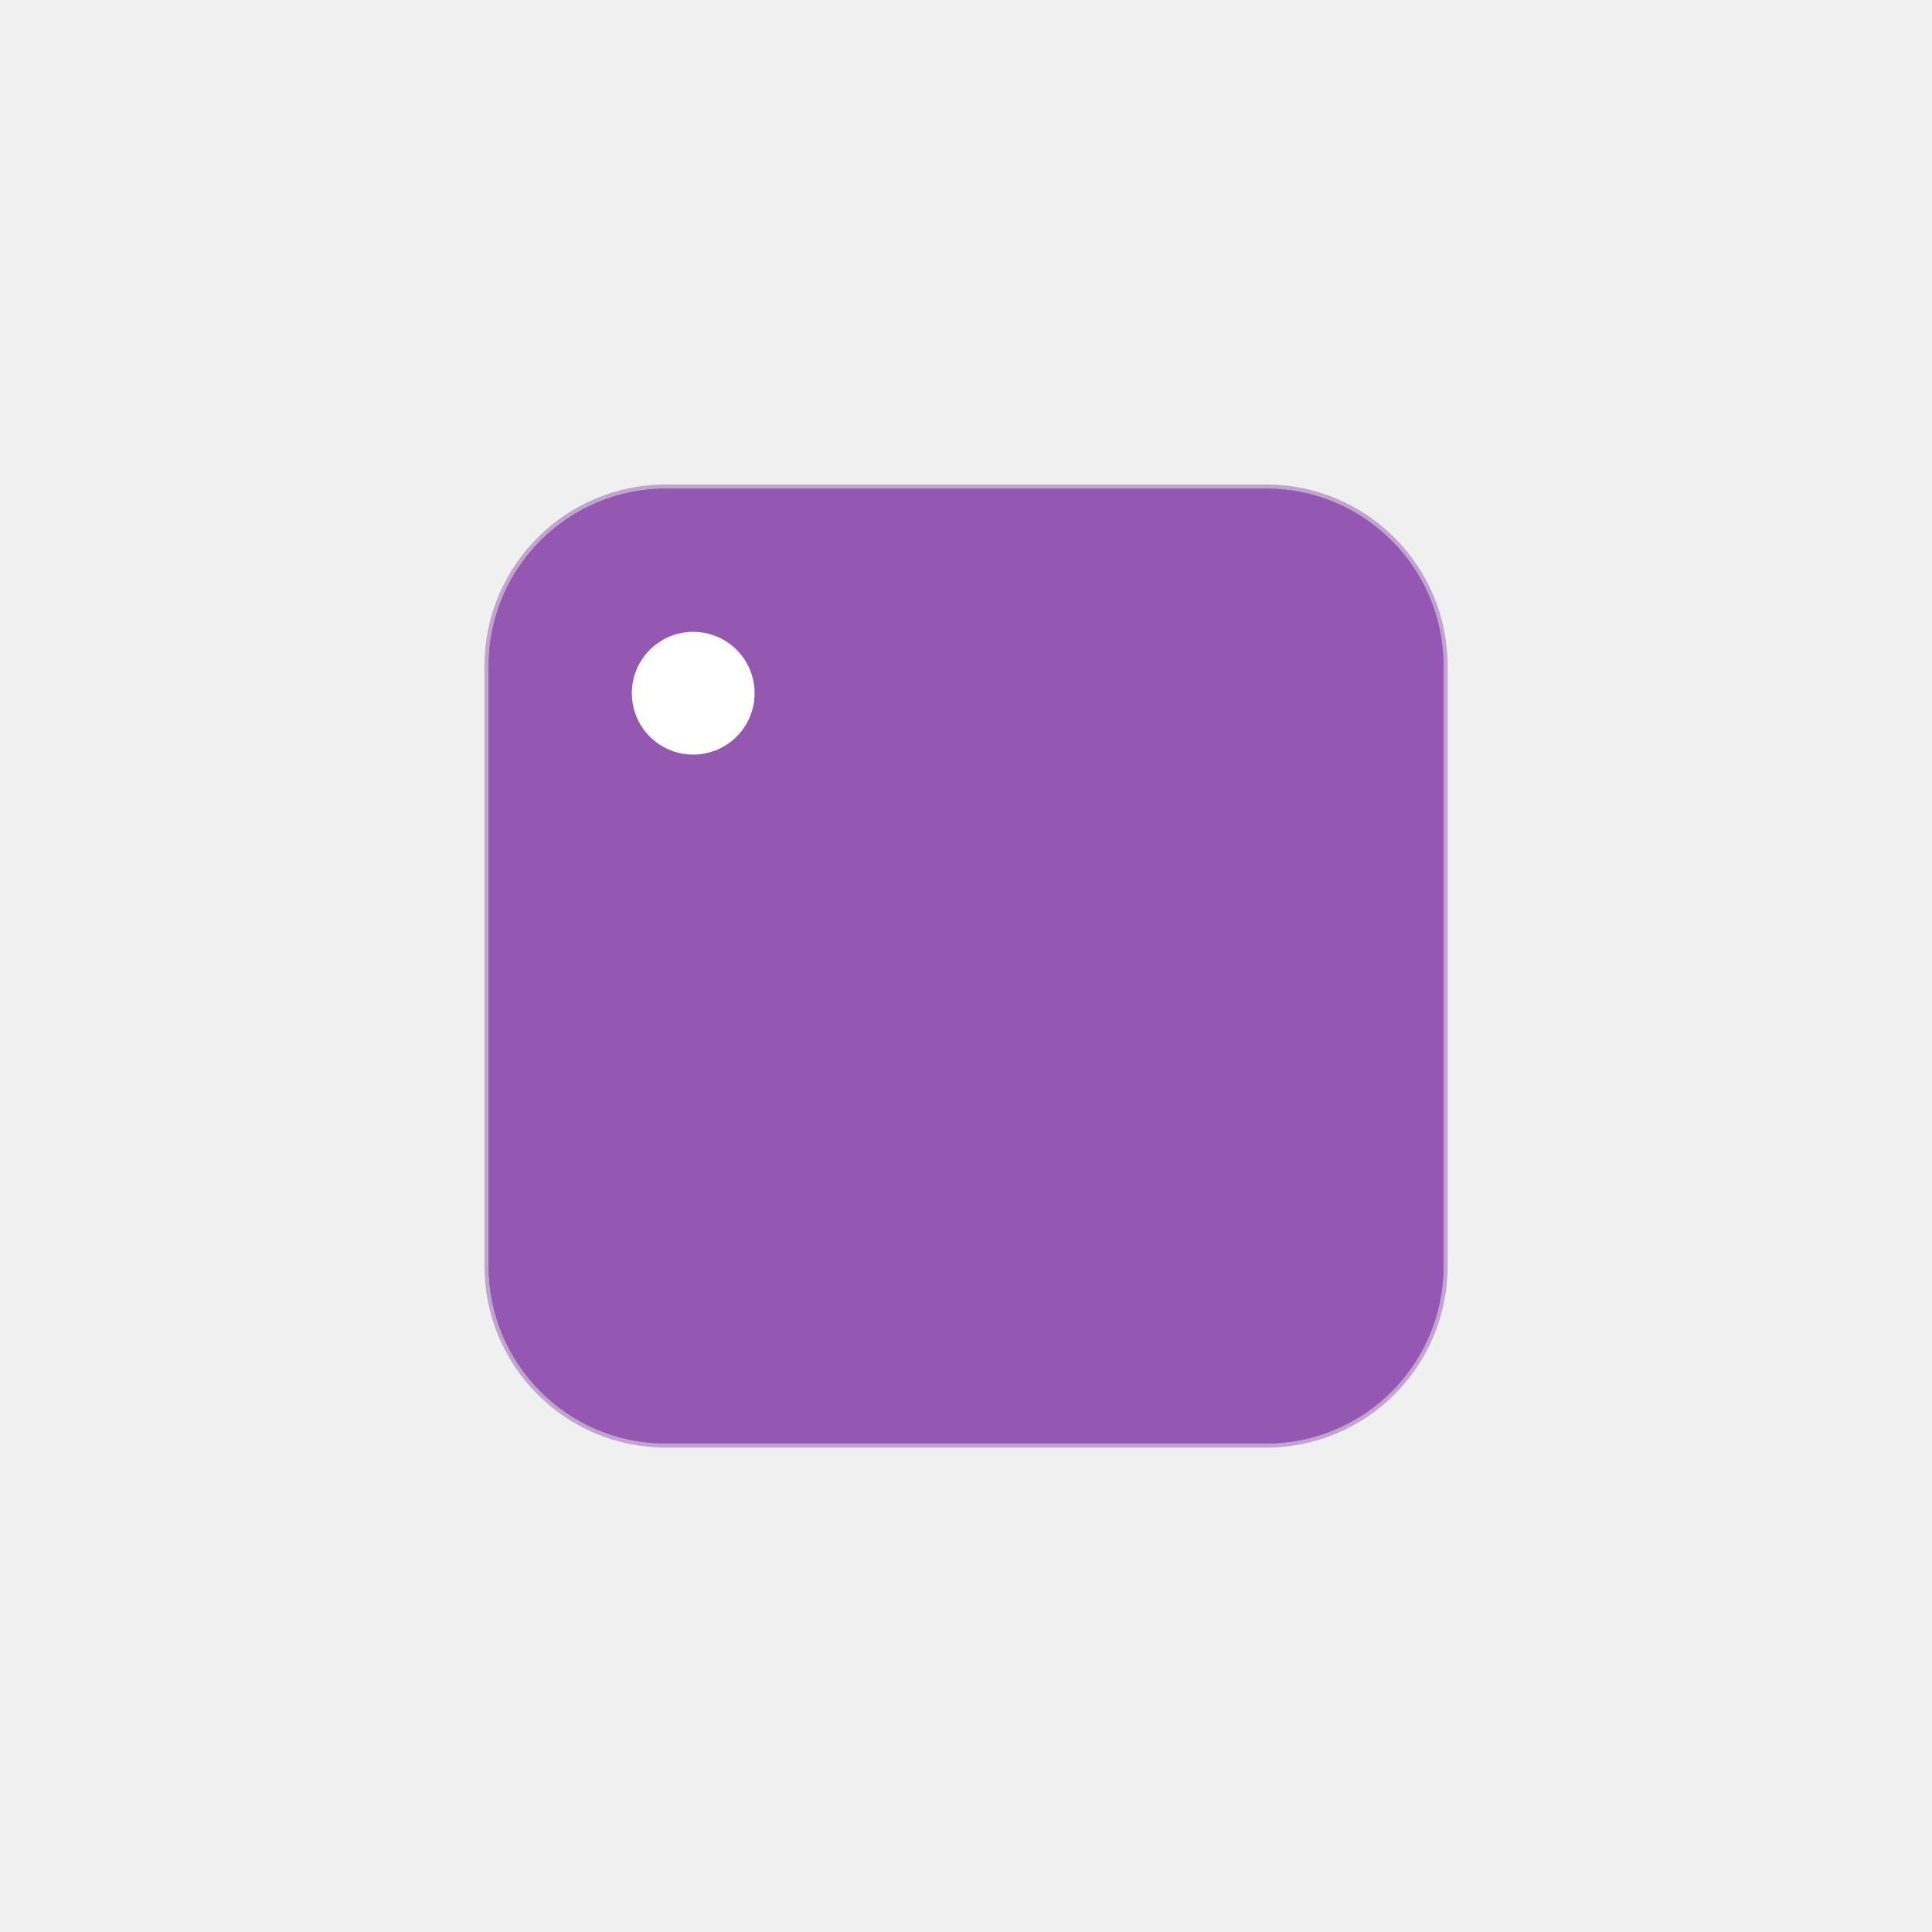
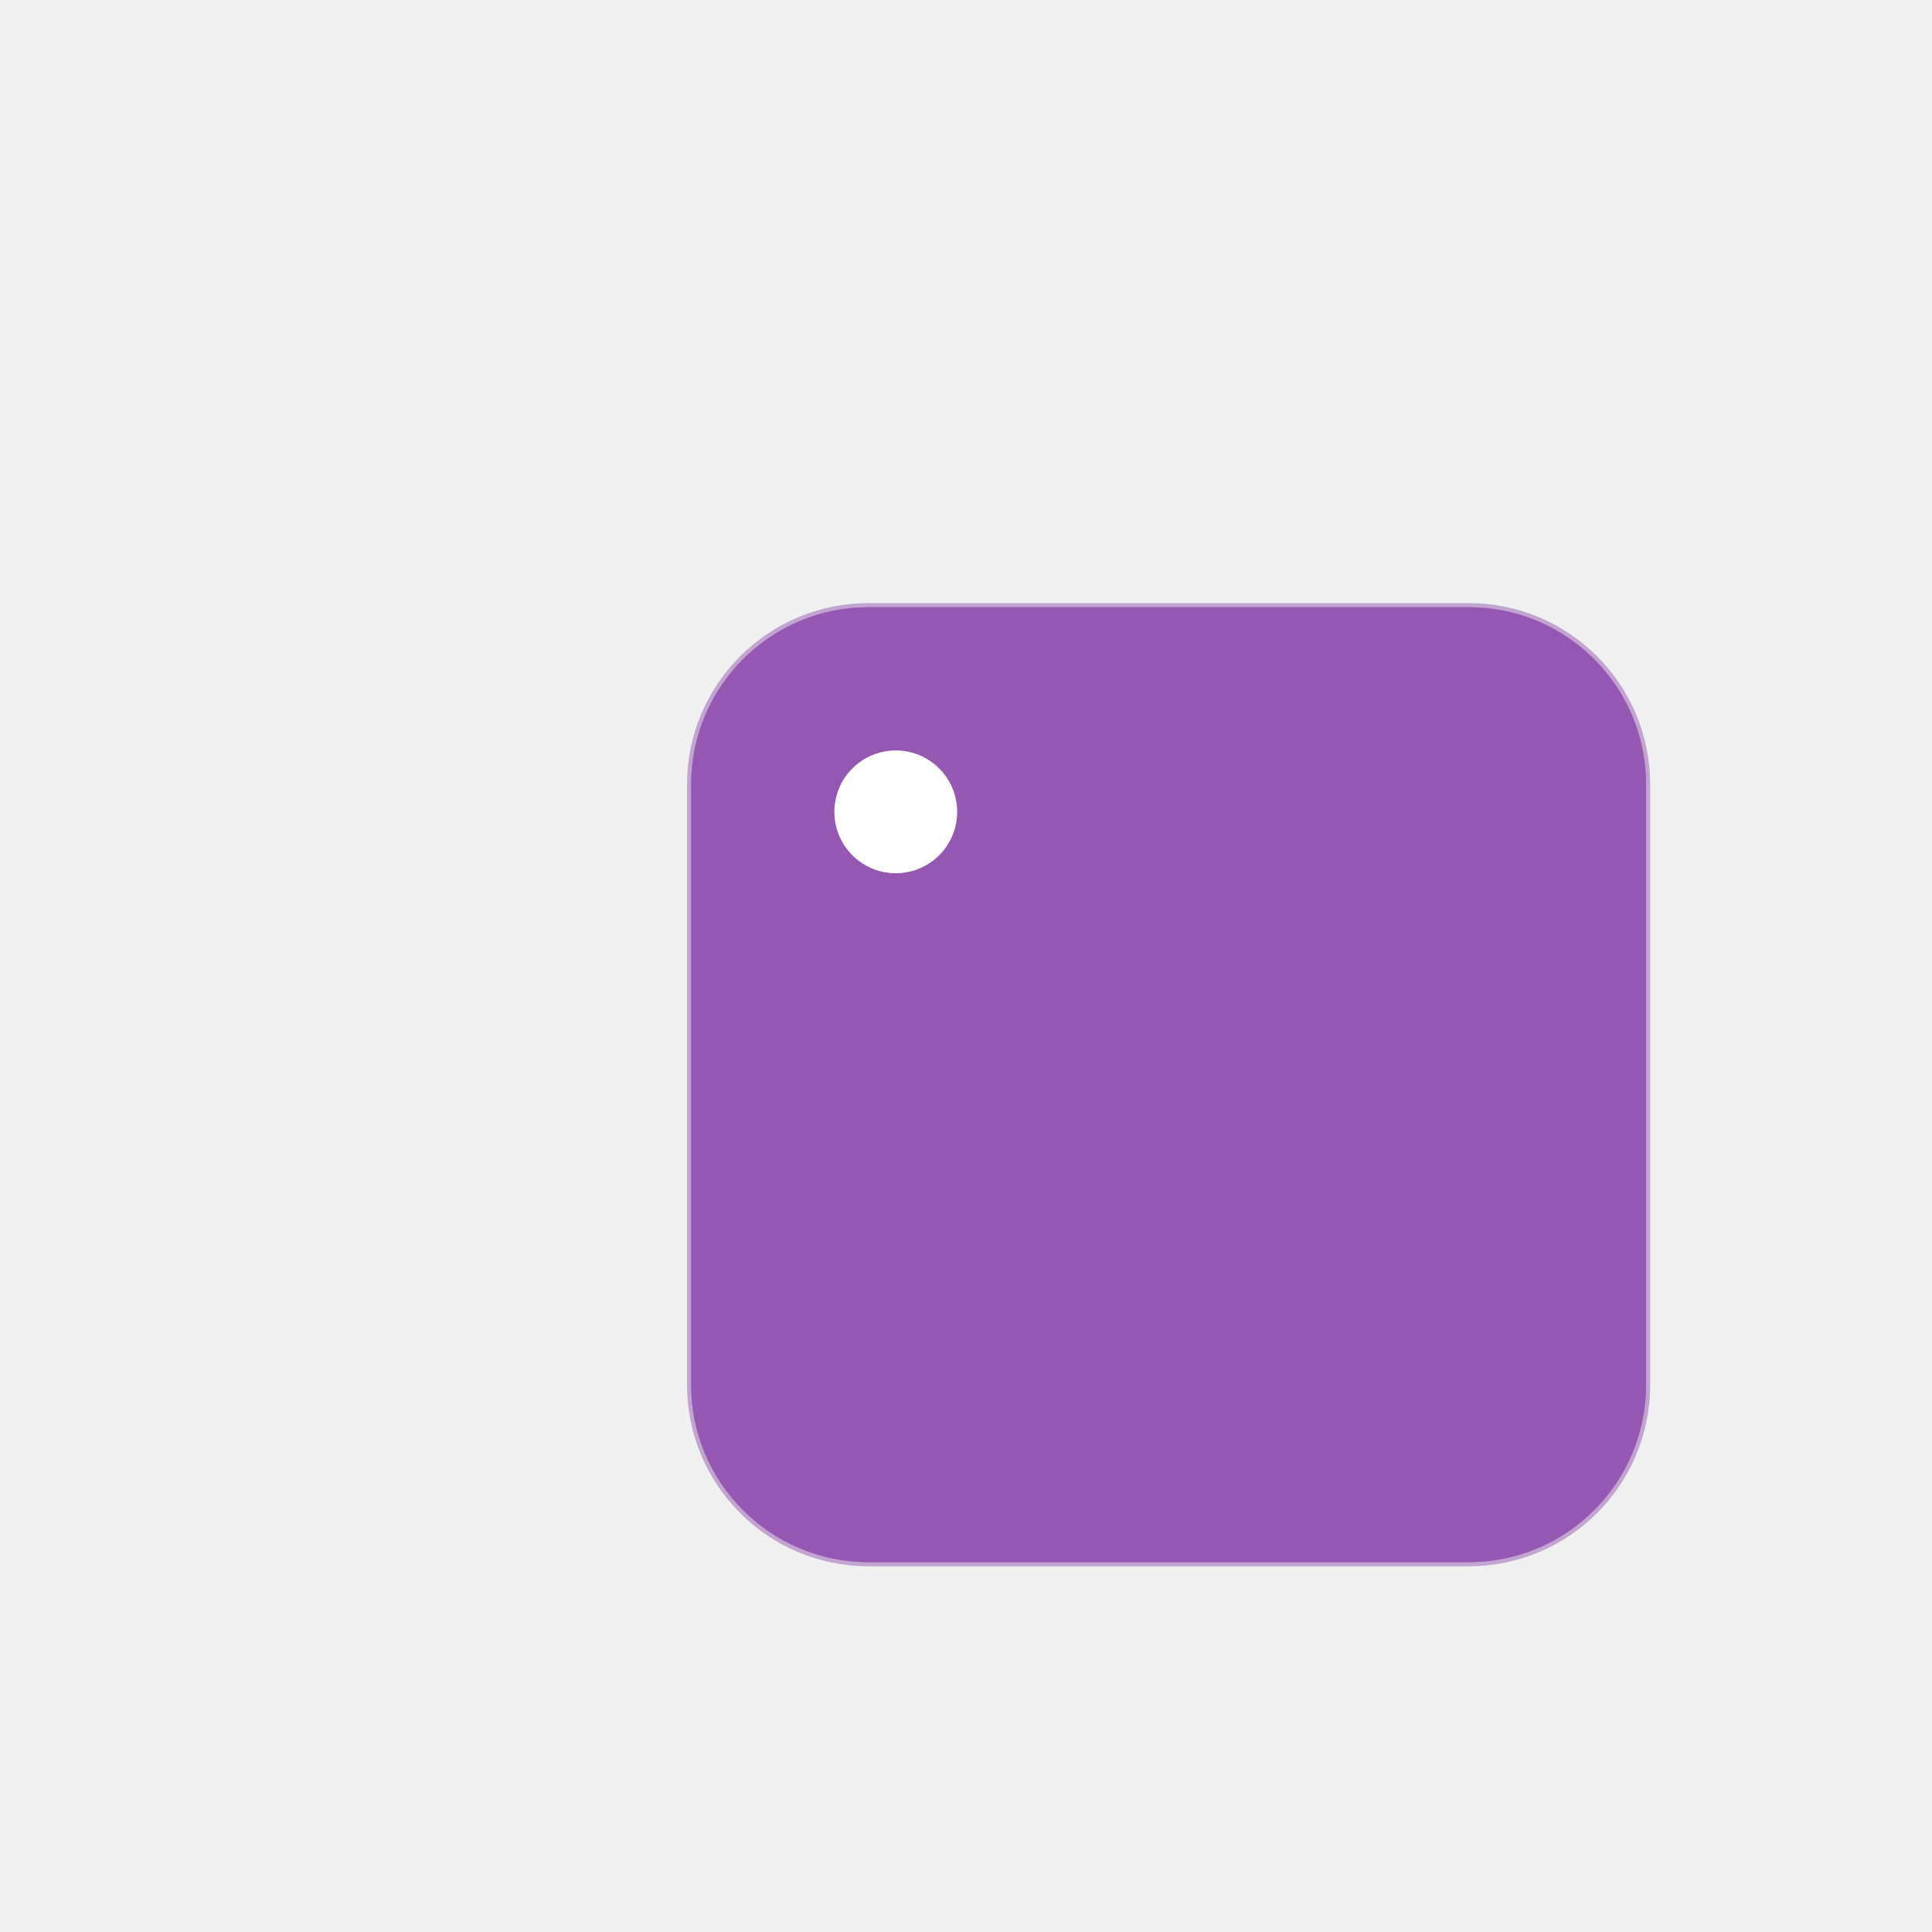
<svg xmlns="http://www.w3.org/2000/svg" viewBox="0 0 128 128">
-   <g transform="translate(32.37 32.37) scale(0.9038)">
+   <g transform="translate(45.79 40.23) scale(0.9038)">
    <g>
      <animateTransform attributeName="transform" type="rotate" dur="7.8s" repeatCount="1" fill="freeze" values="0 0 70;0 0 70;-15 0 70;-15 0 70;0 0 70;0 0 70;0 0 70;-15 0 70;-15 0 70" keyTimes="0;0.067;0.187;0.507;0.627;0.667;0.733;0.853;1" calcMode="spline" keySplines="0 0 1 1;.65 0 .25 1;0 0 1 1;.65 0 .25 1;0 0 1 1;0 0 1 1;.65 0 .25 1;0 0 1 1" />
      <rect x="0" y="0" width="70" height="70" rx="13" fill="#9558b2" fill-opacity="0.27" stroke="#9558b2" stroke-opacity="0.2" stroke-width="0.6" />
      <circle cx="15" cy="15" r="4.5" fill="#9558b2" opacity="0.18">
        <animate attributeName="opacity" dur="7.8s" repeatCount="1" fill="freeze" values="0.18;0.18;1;1;0.18;0.18;0.18;1" keyTimes="0;0.293;0.333;0.467;0.507;0.667;0.96;1" />
      </circle>
    </g>
    <g>
      <animateTransform attributeName="transform" type="rotate" dur="7.8s" repeatCount="1" fill="freeze" values="0 0 70;0 0 70;-30 0 70;-30 0 70;0 0 70;0 0 70;0 0 70;-30 0 70;-30 0 70" keyTimes="0;0.067;0.187;0.507;0.627;0.667;0.733;0.853;1" calcMode="spline" keySplines="0 0 1 1;.65 0 .25 1;0 0 1 1;.65 0 .25 1;0 0 1 1;0 0 1 1;.65 0 .25 1;0 0 1 1" />
      <rect x="0" y="0" width="70" height="70" rx="13" fill="#9558b2" fill-opacity="0.27" stroke="#9558b2" stroke-opacity="0.2" stroke-width="0.6" />
      <circle cx="15" cy="15" r="4.5" fill="#9558b2" opacity="0.18">
        <animate attributeName="opacity" dur="7.8s" repeatCount="1" fill="freeze" values="0.18;0.18;1;1;0.18;0.18;0.18;1" keyTimes="0;0.293;0.333;0.467;0.507;0.667;0.96;1" />
      </circle>
    </g>
    <g>
      <animateTransform attributeName="transform" type="rotate" dur="7.8s" repeatCount="1" fill="freeze" values="0 0 70;0 0 70;-45 0 70;-45 0 70;0 0 70;0 0 70;0 0 70;-45 0 70;-45 0 70" keyTimes="0;0.067;0.187;0.507;0.627;0.667;0.733;0.853;1" calcMode="spline" keySplines="0 0 1 1;.65 0 .25 1;0 0 1 1;.65 0 .25 1;0 0 1 1;0 0 1 1;.65 0 .25 1;0 0 1 1" />
      <rect x="0" y="0" width="70" height="70" rx="13" fill="#9558b2" fill-opacity="0.27" stroke="#9558b2" stroke-opacity="0.2" stroke-width="0.6" />
      <circle cx="15" cy="15" r="4.5" fill="#9558b2" opacity="0.18">
        <animate attributeName="opacity" dur="7.8s" repeatCount="1" fill="freeze" values="0.18;0.18;1;1;0.18;0.18;0.18;1" keyTimes="0;0.293;0.333;0.467;0.507;0.667;0.96;1" />
      </circle>
    </g>
    <rect x="0" y="0" width="70" height="70" rx="13" fill="#9558b2" />
    <circle cx="15" cy="15" r="4.5" fill="#ffffff" />
    <circle cx="15" cy="15" r="3" fill="#ffffff" opacity="0">
      <animateMotion dur="7.8s" repeatCount="1" fill="freeze" path="M0 0L-14.75 -2.01" keyPoints="0;0;1;1;0;1;1" keyTimes="0;0.2;0.3;0.667;0.867;0.967;1" calcMode="spline" keySplines="0 0 1 1;.45 0 .2 1;0 0 1 1;0 0 1 1;.45 0 .2 1;0 0 1 1" />
      <animate attributeName="opacity" dur="7.8s" repeatCount="1" fill="freeze" values="0;0;1;1;0;0;0;1;1;0;0" keyTimes="0;0.199;0.2;0.3;0.327;0.667;0.866;0.867;0.967;0.993;1" />
    </circle>
    <circle cx="15" cy="15" r="3" fill="#ffffff" opacity="0">
      <animateMotion dur="7.8s" repeatCount="1" fill="freeze" path="M0 0L-29.51 -0.13" keyPoints="0;0;1;1;0;1;1" keyTimes="0;0.2;0.3;0.667;0.867;0.967;1" calcMode="spline" keySplines="0 0 1 1;.45 0 .2 1;0 0 1 1;0 0 1 1;.45 0 .2 1;0 0 1 1" />
      <animate attributeName="opacity" dur="7.8s" repeatCount="1" fill="freeze" values="0;0;1;1;0;0;0;1;1;0;0" keyTimes="0;0.199;0.2;0.3;0.327;0.667;0.866;0.867;0.967;0.993;1" />
    </circle>
    <circle cx="15" cy="15" r="3" fill="#ffffff" opacity="0">
      <animateMotion dur="7.8s" repeatCount="1" fill="freeze" path="M0 0L-43.28 5.5" keyPoints="0;0;1;1;0;1;1" keyTimes="0;0.2;0.3;0.667;0.867;0.967;1" calcMode="spline" keySplines="0 0 1 1;.45 0 .2 1;0 0 1 1;0 0 1 1;.45 0 .2 1;0 0 1 1" />
      <animate attributeName="opacity" dur="7.8s" repeatCount="1" fill="freeze" values="0;0;1;1;0;0;0;1;1;0;0" keyTimes="0;0.199;0.2;0.3;0.327;0.667;0.866;0.867;0.967;0.993;1" />
    </circle>
  </g>
</svg>
